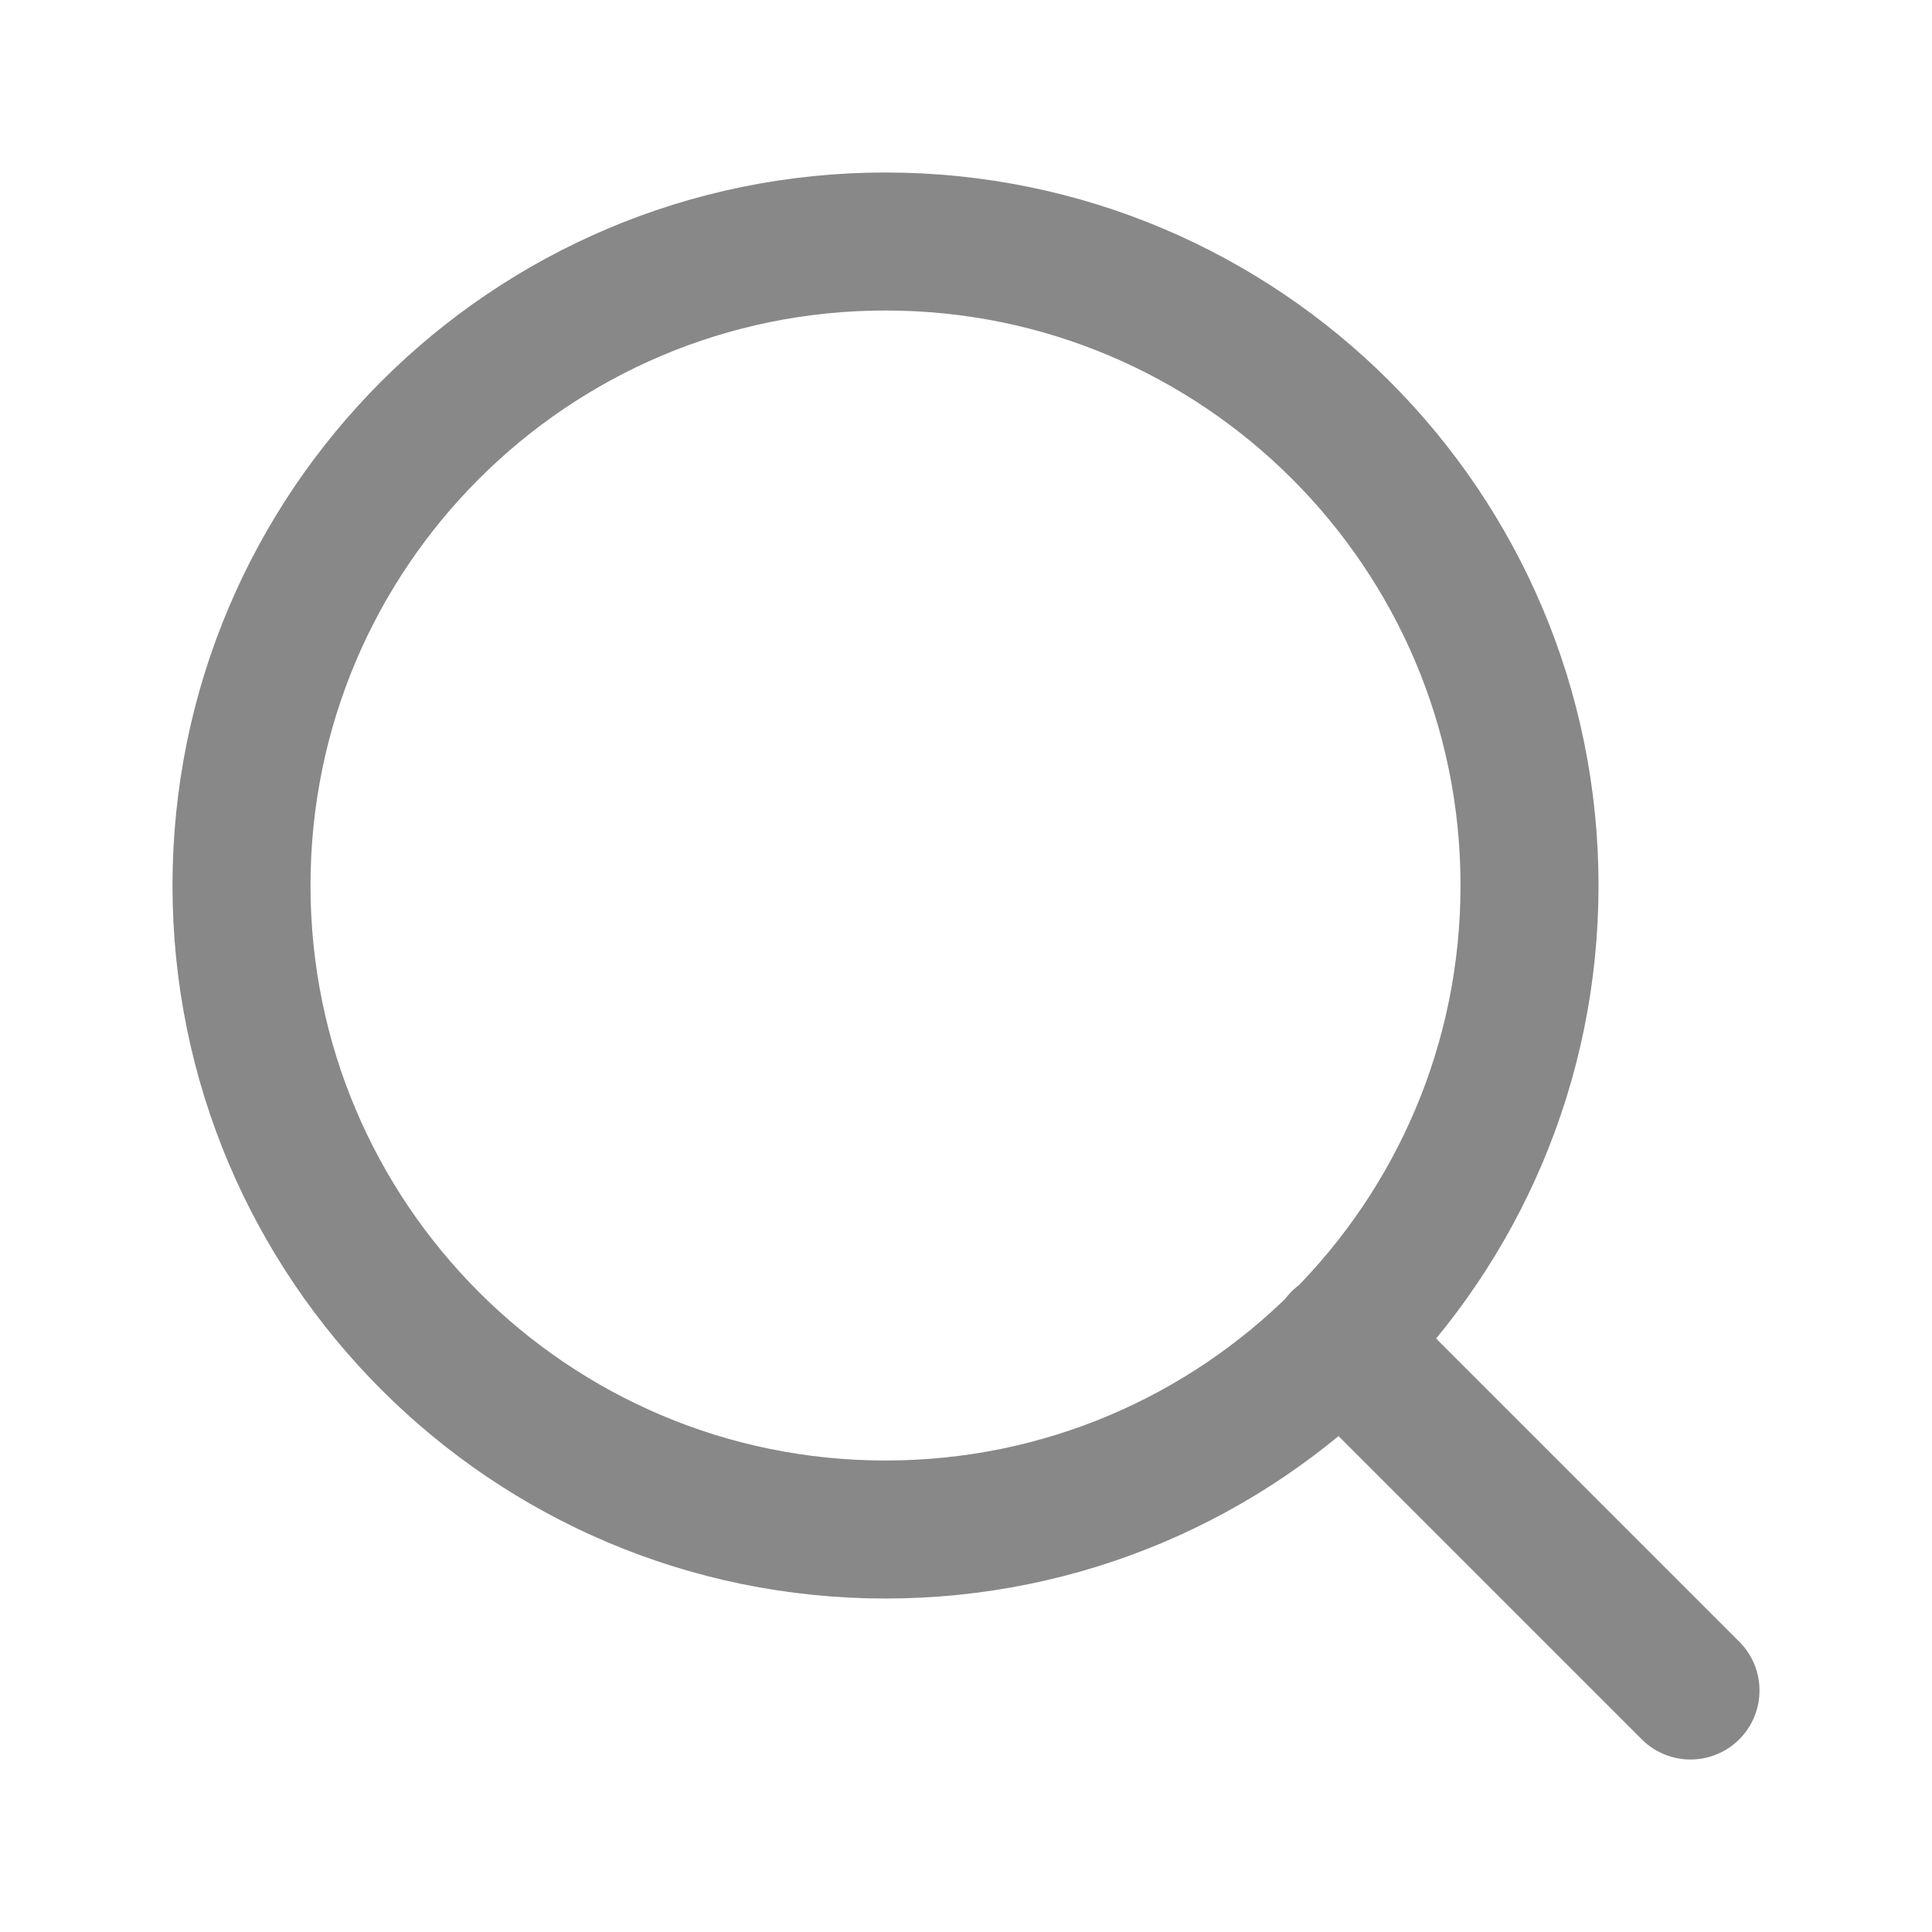
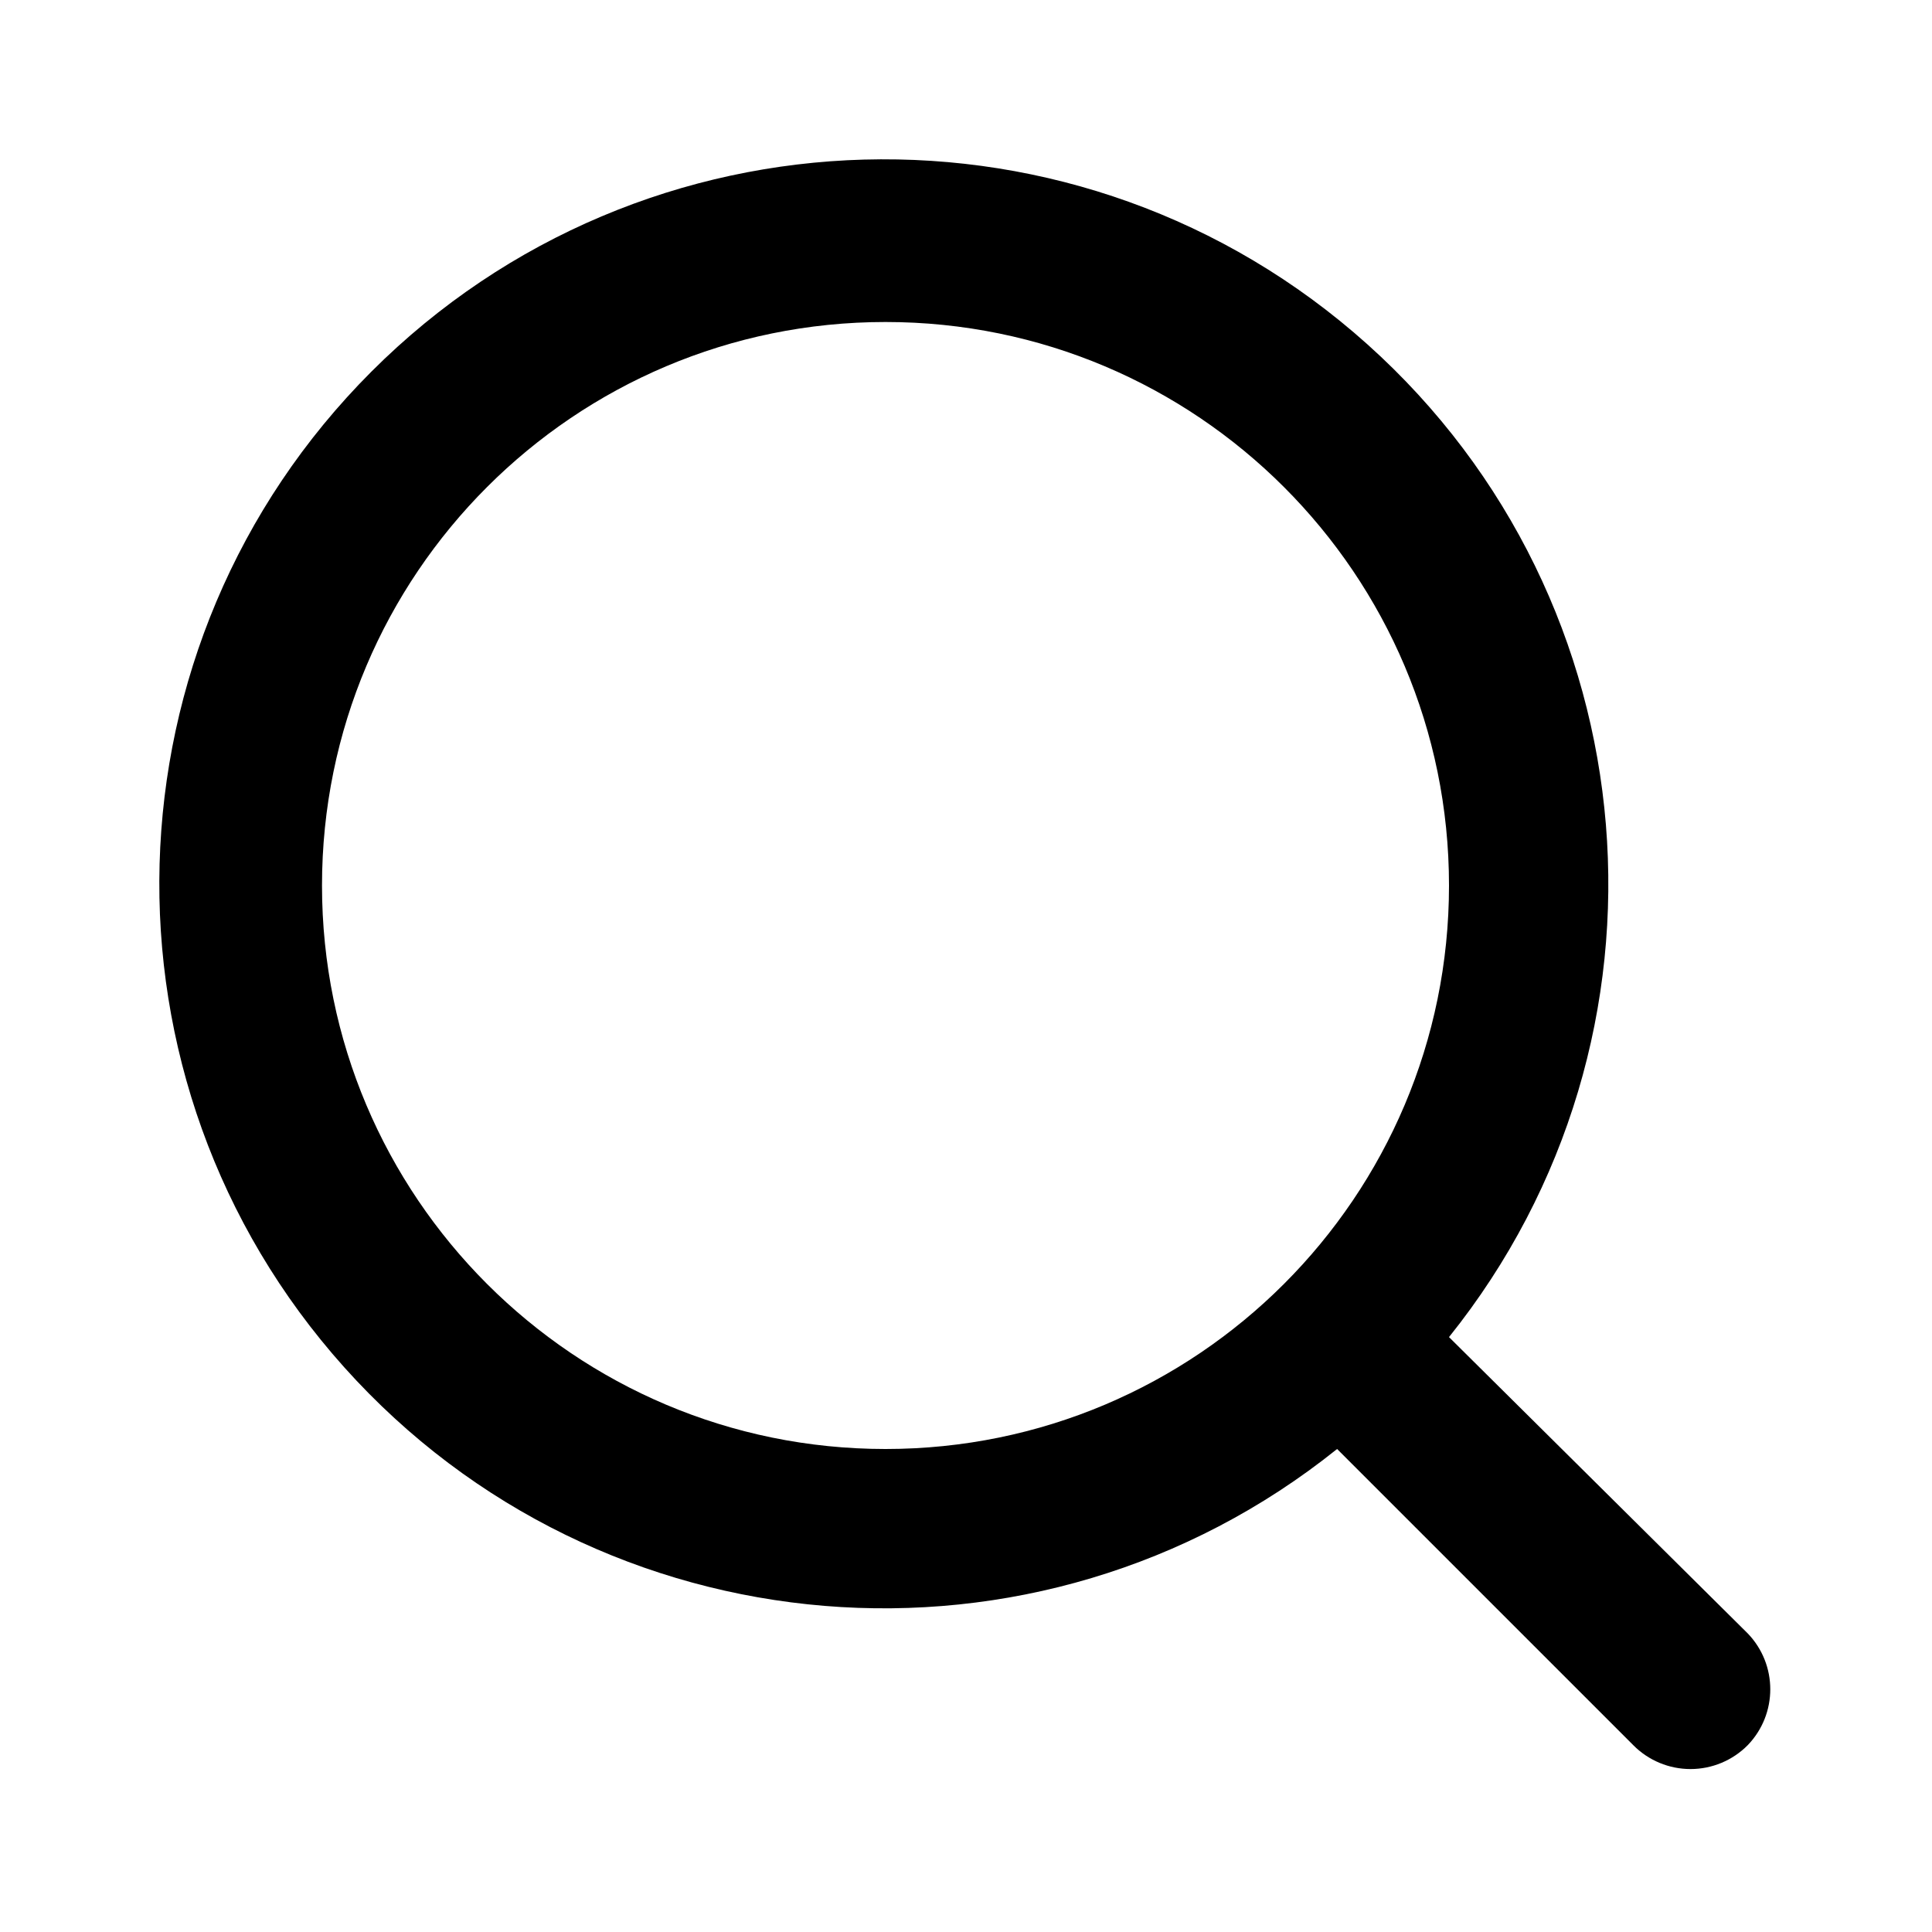
- <svg xmlns="http://www.w3.org/2000/svg" width="28" height="28" viewBox="0 0 28 28" fill="none">
-   <path d="M24.5 24.5L19.425 19.425M22.167 12.833C22.167 17.988 17.988 22.167 12.833 22.167C7.679 22.167 3.5 17.988 3.5 12.833C3.5 7.679 7.679 3.5 12.833 3.5C17.988 3.5 22.167 7.679 22.167 12.833Z" stroke="#888888" stroke-width="2" stroke-linecap="round" stroke-linejoin="round" />
+ <svg xmlns="http://www.w3.org/2000/svg" width="200" height="200" viewBox="0 0 24 24">
+   <path fill="currentColor" d="M21.71 20.29L18 16.61A9 9 0 1 0 16.61 18l3.68 3.68a1 1 0 0 0 1.42 0a1 1 0 0 0 0-1.39ZM11 18a7 7 0 1 1 7-7a7 7 0 0 1-7 7Z" />
</svg>
